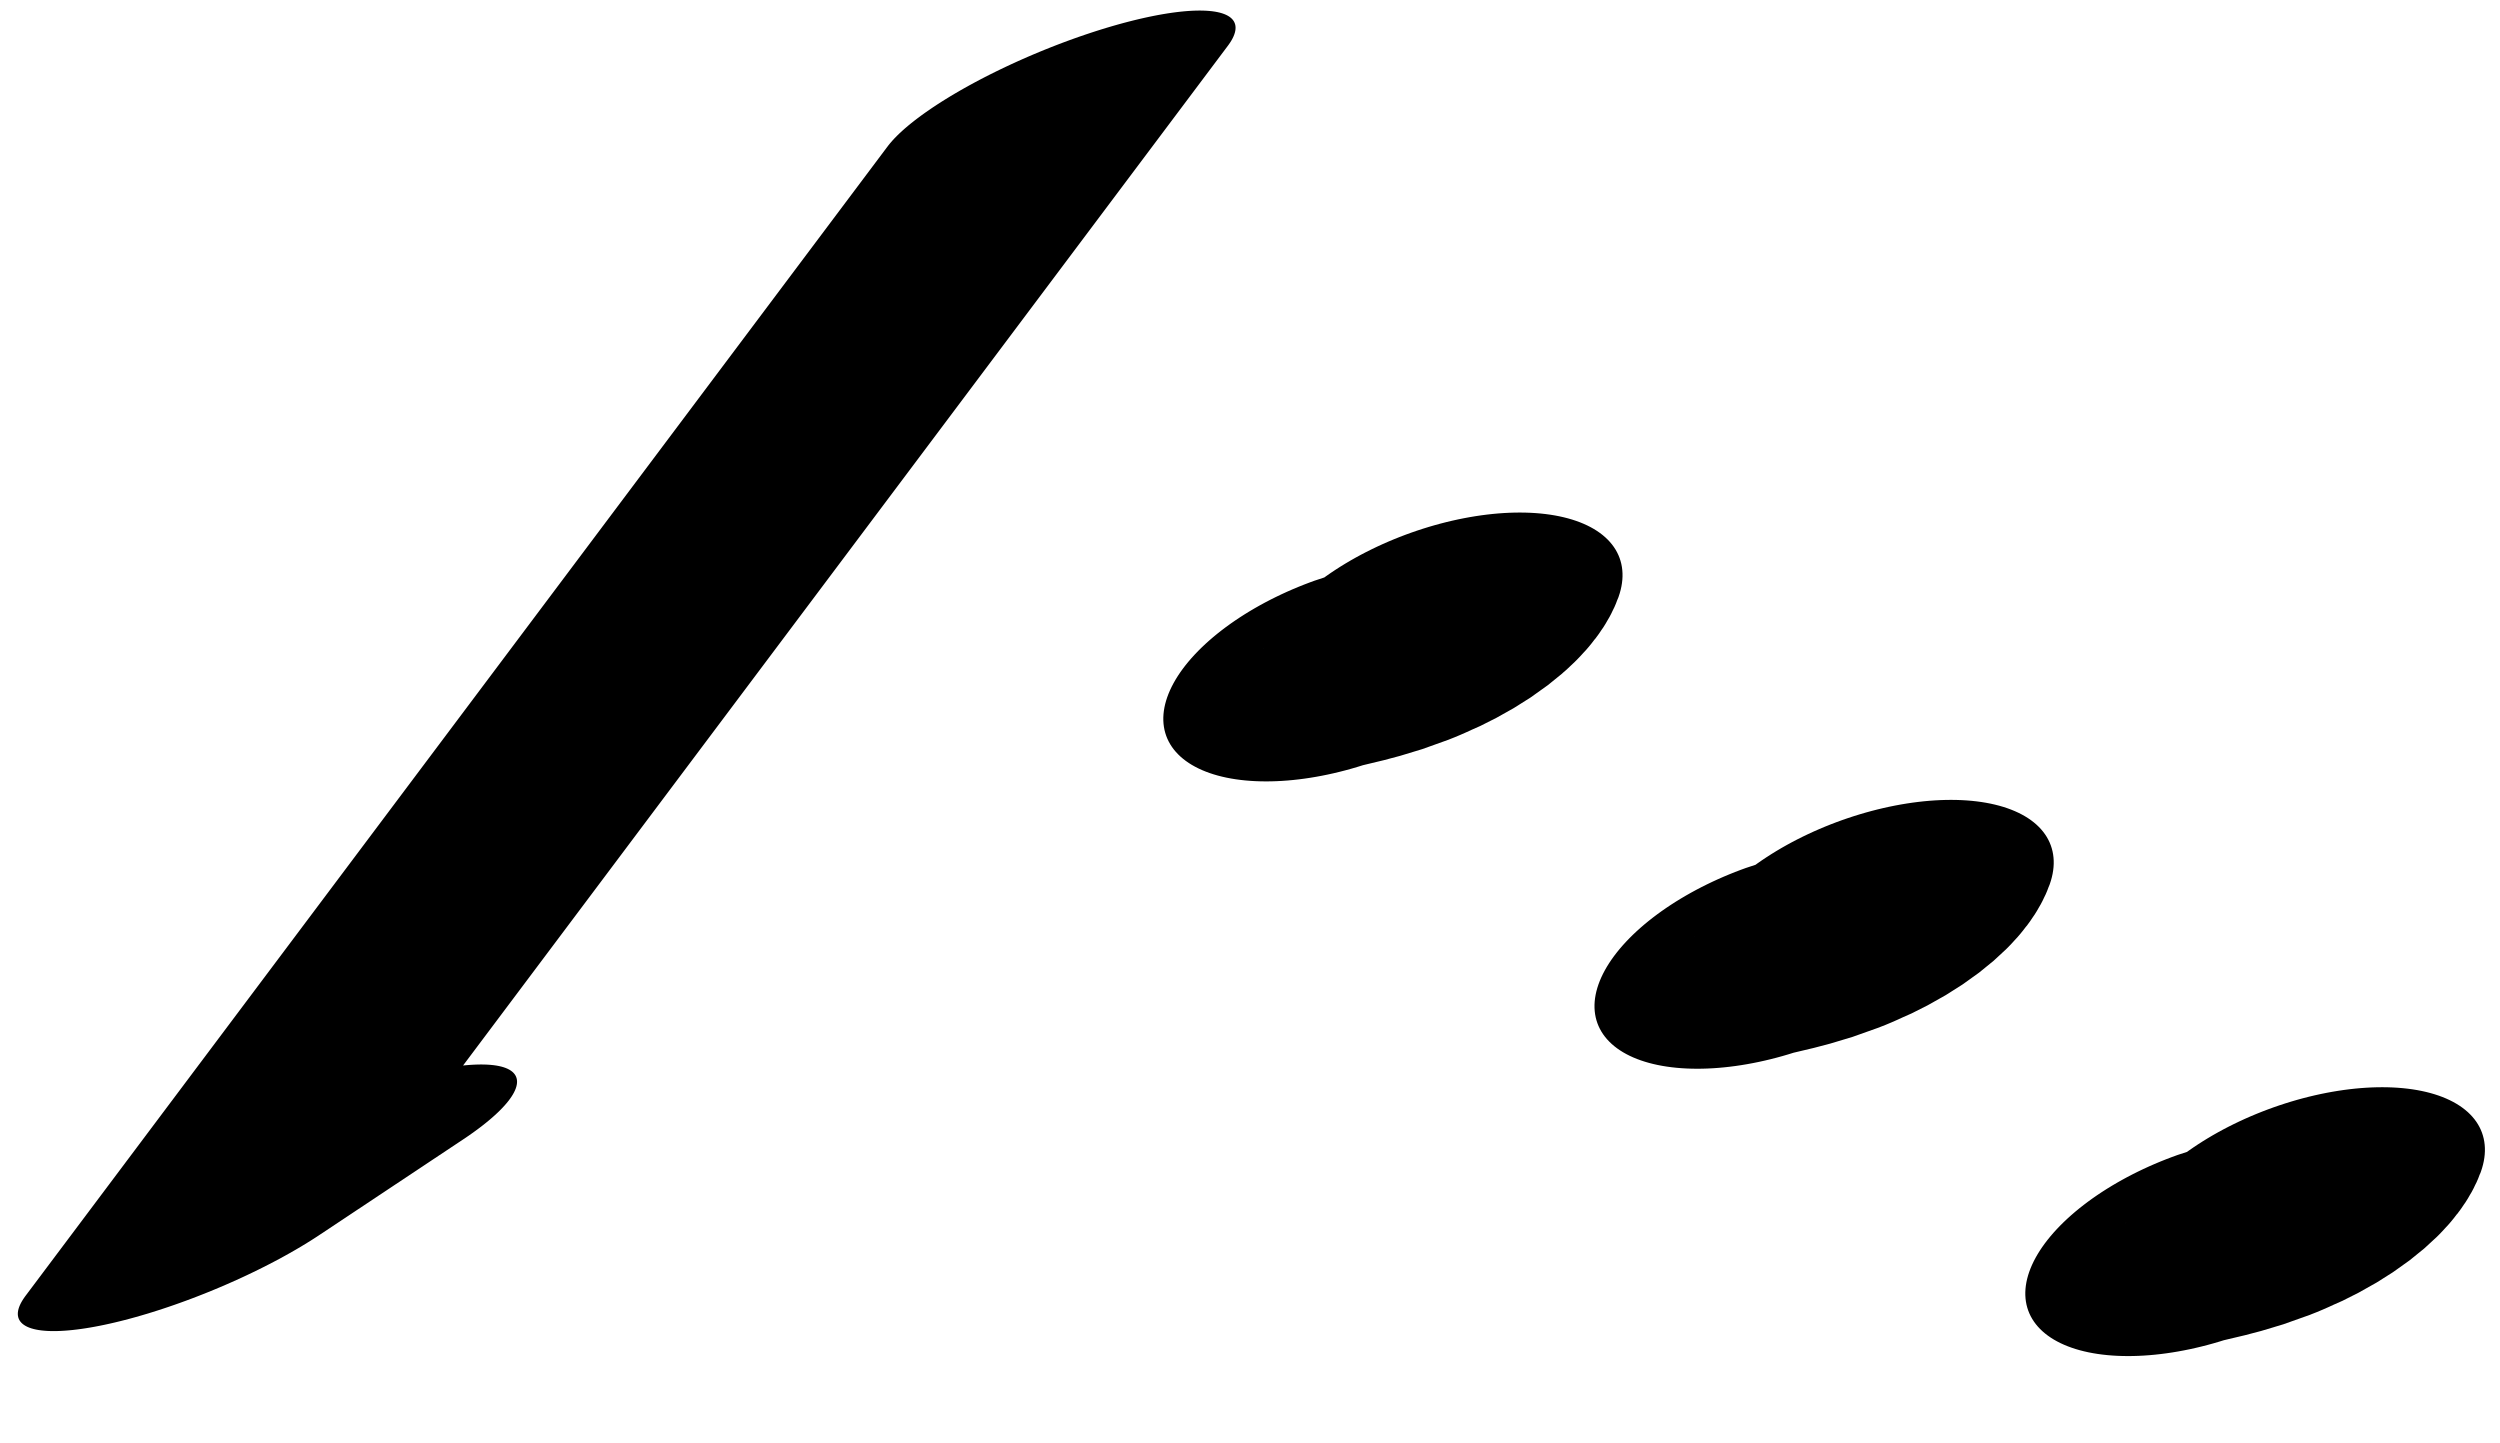
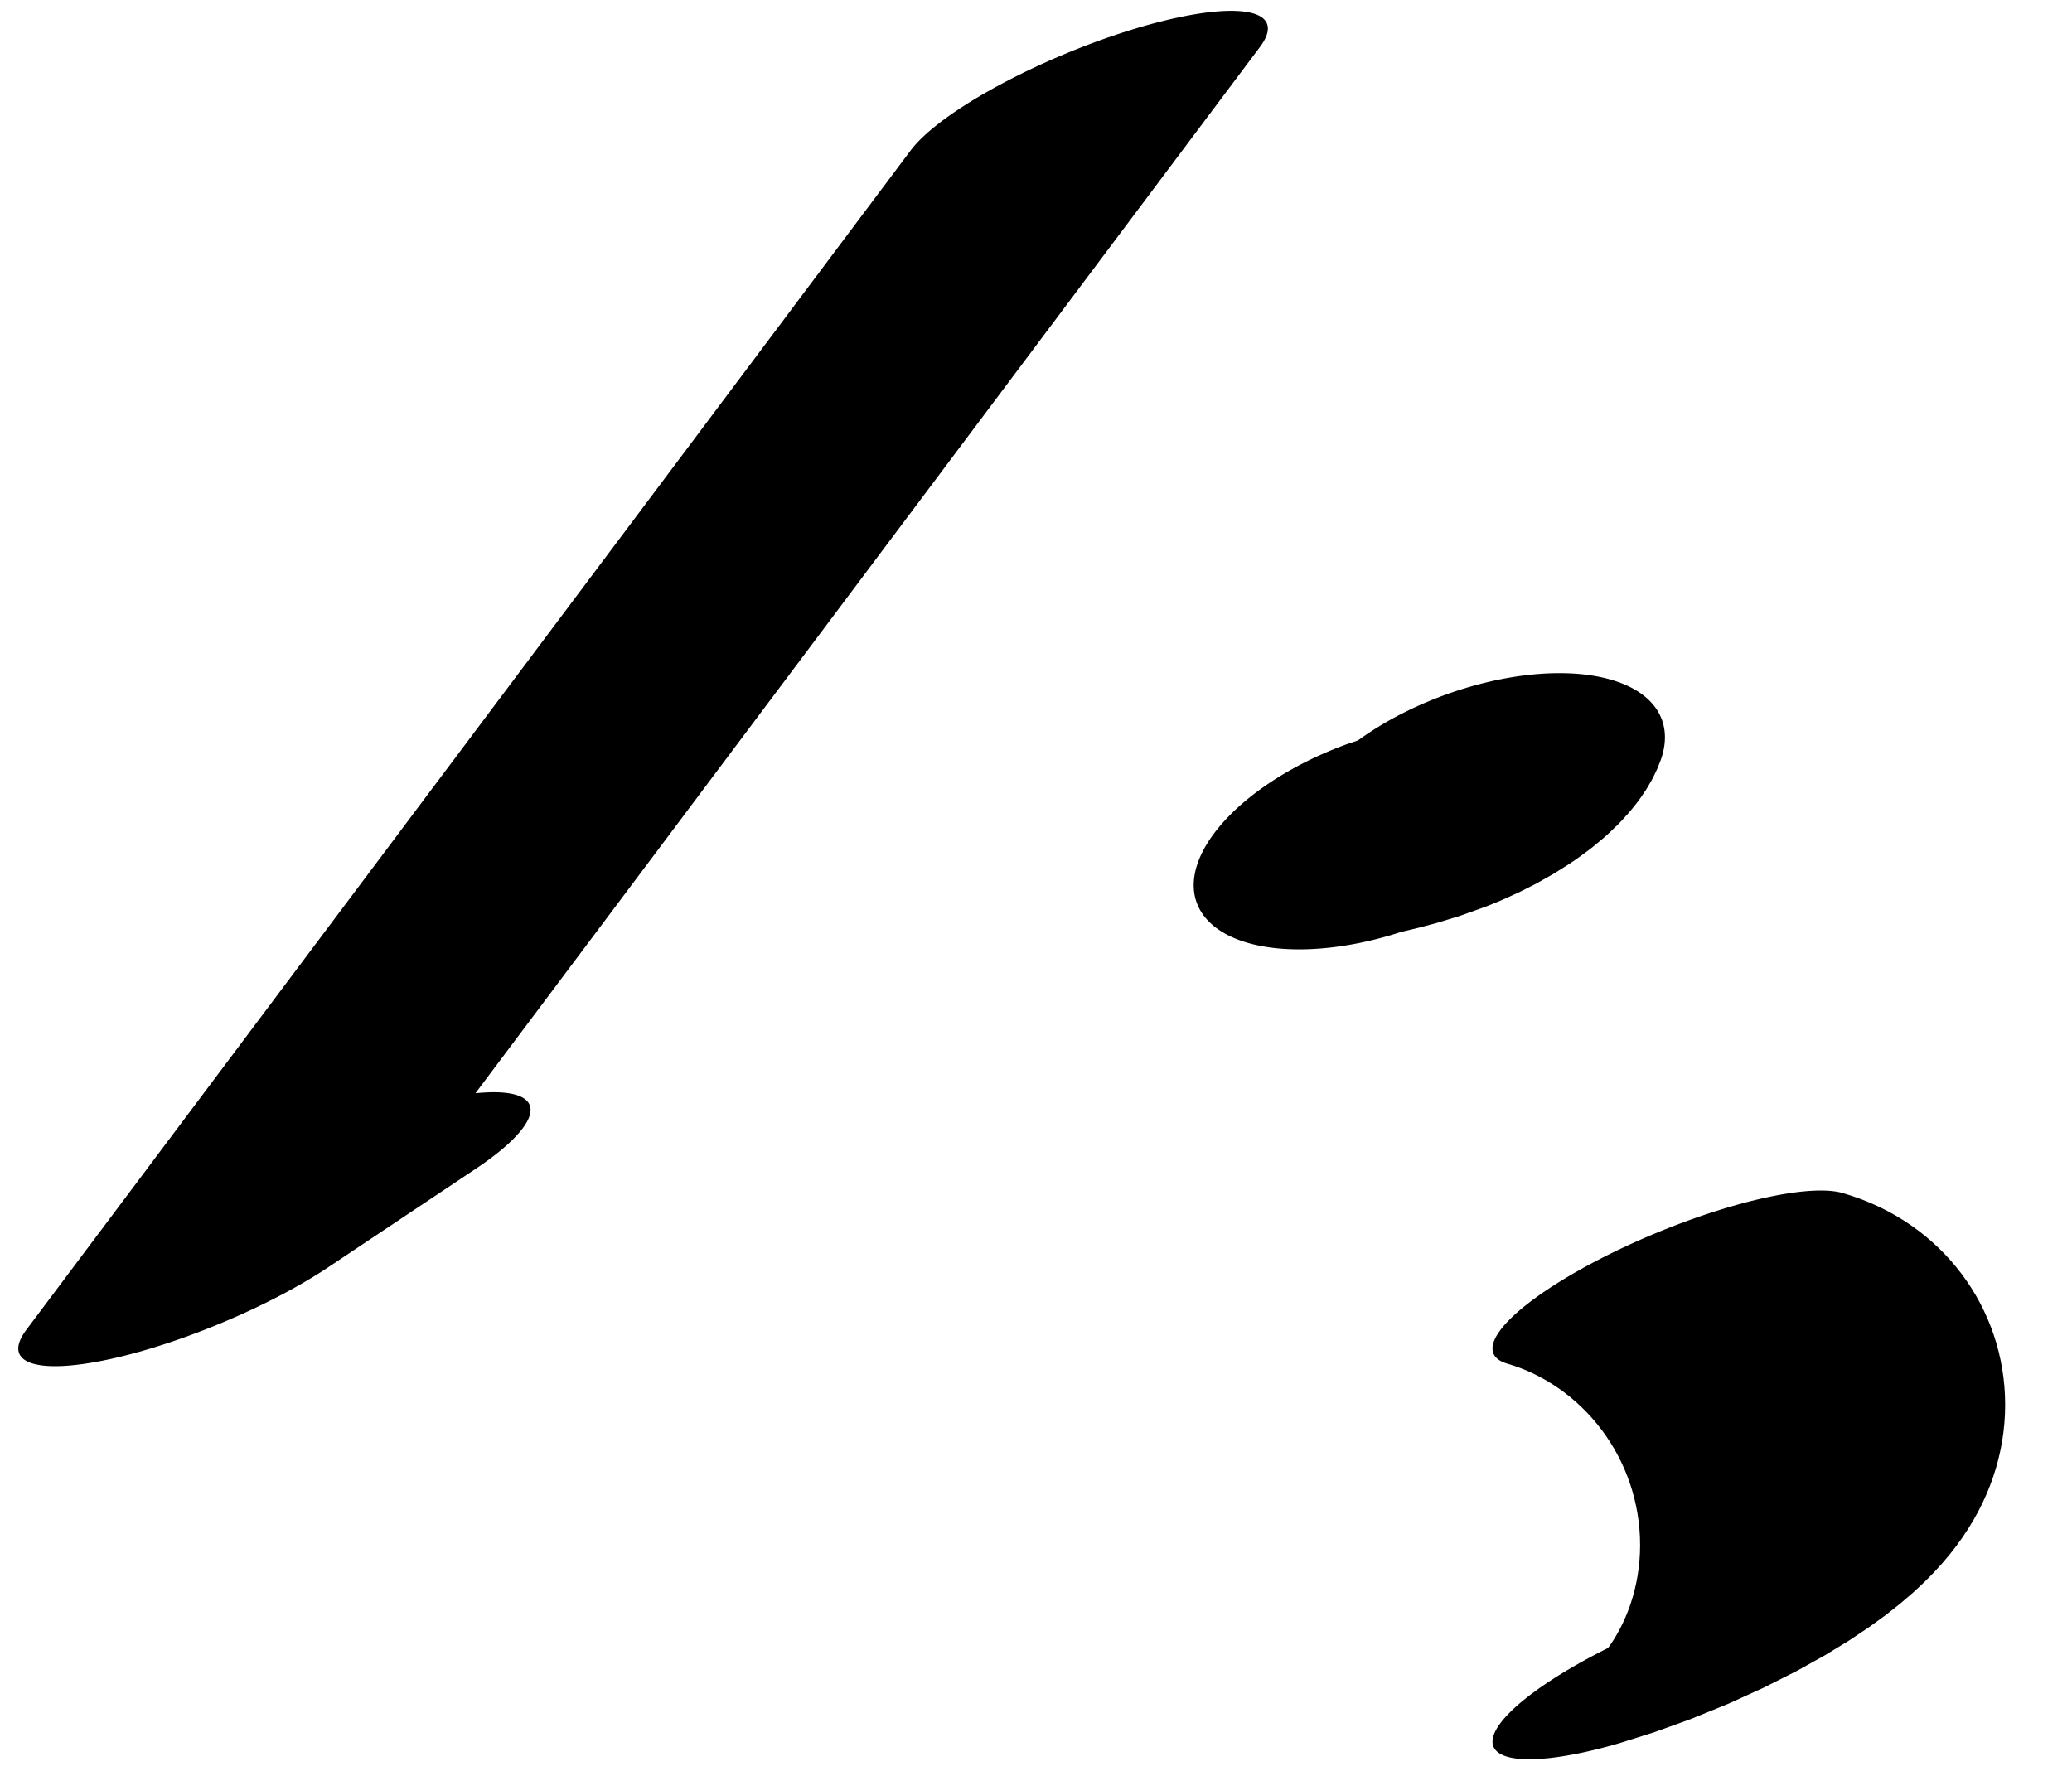
- <svg xmlns="http://www.w3.org/2000/svg" width="26" height="15" viewBox="0 0 26 15">
-   <path fill="none" stroke-width="32.529" stroke-linecap="round" stroke-linejoin="round" stroke="rgb(0%, 0%, 0%)" stroke-opacity="1" stroke-miterlimit="10" d="M 126.738 284.991 L 21.751 36.331 L 36.109 47.62 " transform="matrix(0.113137, -0.0468644, -0.0117155, -0.0282833, 0, 15)" />
-   <path fill="none" stroke-width="38.044" stroke-linecap="round" stroke-linejoin="round" stroke="rgb(0%, 0%, 0%)" stroke-opacity="1" stroke-miterlimit="10" d="M 152.737 52.972 C 156.525 52.931 160.898 49.509 163.365 55.385 " transform="matrix(0.097754, -0.0355797, -0.0177892, -0.048877, 0, 15)" />
-   <path fill="none" stroke-width="38.044" stroke-linecap="round" stroke-linejoin="round" stroke="rgb(0%, 0%, 0%)" stroke-opacity="1" stroke-miterlimit="10" d="M 183.42 -30.503 C 187.209 -30.543 191.568 -34.036 194.049 -28.09 " transform="matrix(0.097754, -0.0355797, -0.0177892, -0.048877, 0, 15)" />
-   <path fill="none" stroke-width="38.044" stroke-linecap="round" stroke-linejoin="round" stroke="rgb(0%, 0%, 0%)" stroke-opacity="1" stroke-miterlimit="10" d="M 214.068 -113.951 C 217.892 -114.018 222.216 -117.485 224.732 -111.565 " transform="matrix(0.097754, -0.0355797, -0.0177892, -0.048877, 0, 15)" />
+ <svg xmlns="http://www.w3.org/2000/svg" width="21" height="18" viewBox="0 0 21 18">
+   <path fill="none" stroke-width="32.529" stroke-linecap="round" stroke-linejoin="round" stroke="rgb(0%, 0%, 0%)" stroke-opacity="1" stroke-miterlimit="10" d="M 136.114 375.526 L 31.113 126.748 L 45.484 138.155 " transform="matrix(0.113137, -0.0468644, -0.0117155, -0.0282833, 0, 18)" />
+   <path fill="none" stroke-width="38.044" stroke-linecap="round" stroke-linejoin="round" stroke="rgb(0%, 0%, 0%)" stroke-opacity="1" stroke-miterlimit="10" d="M 157.681 80.142 C 161.483 80.172 165.842 76.679 168.323 82.625 " transform="matrix(0.097754, -0.0355797, -0.0177892, -0.048877, 0, 18)" />
+   <path fill="none" stroke-width="32.529" stroke-linecap="round" stroke-linejoin="round" stroke="rgb(0%, 0%, 0%)" stroke-opacity="1" stroke-miterlimit="10" d="M 143.837 -60.031 C 149.721 -78.896 151.791 -110.915 148.898 -138.854 C 146.017 -166.675 138.881 -183.577 131.386 -180.273 " transform="matrix(0.113137, -0.0468644, -0.0117155, -0.0282833, 0, 18)" />
</svg>
